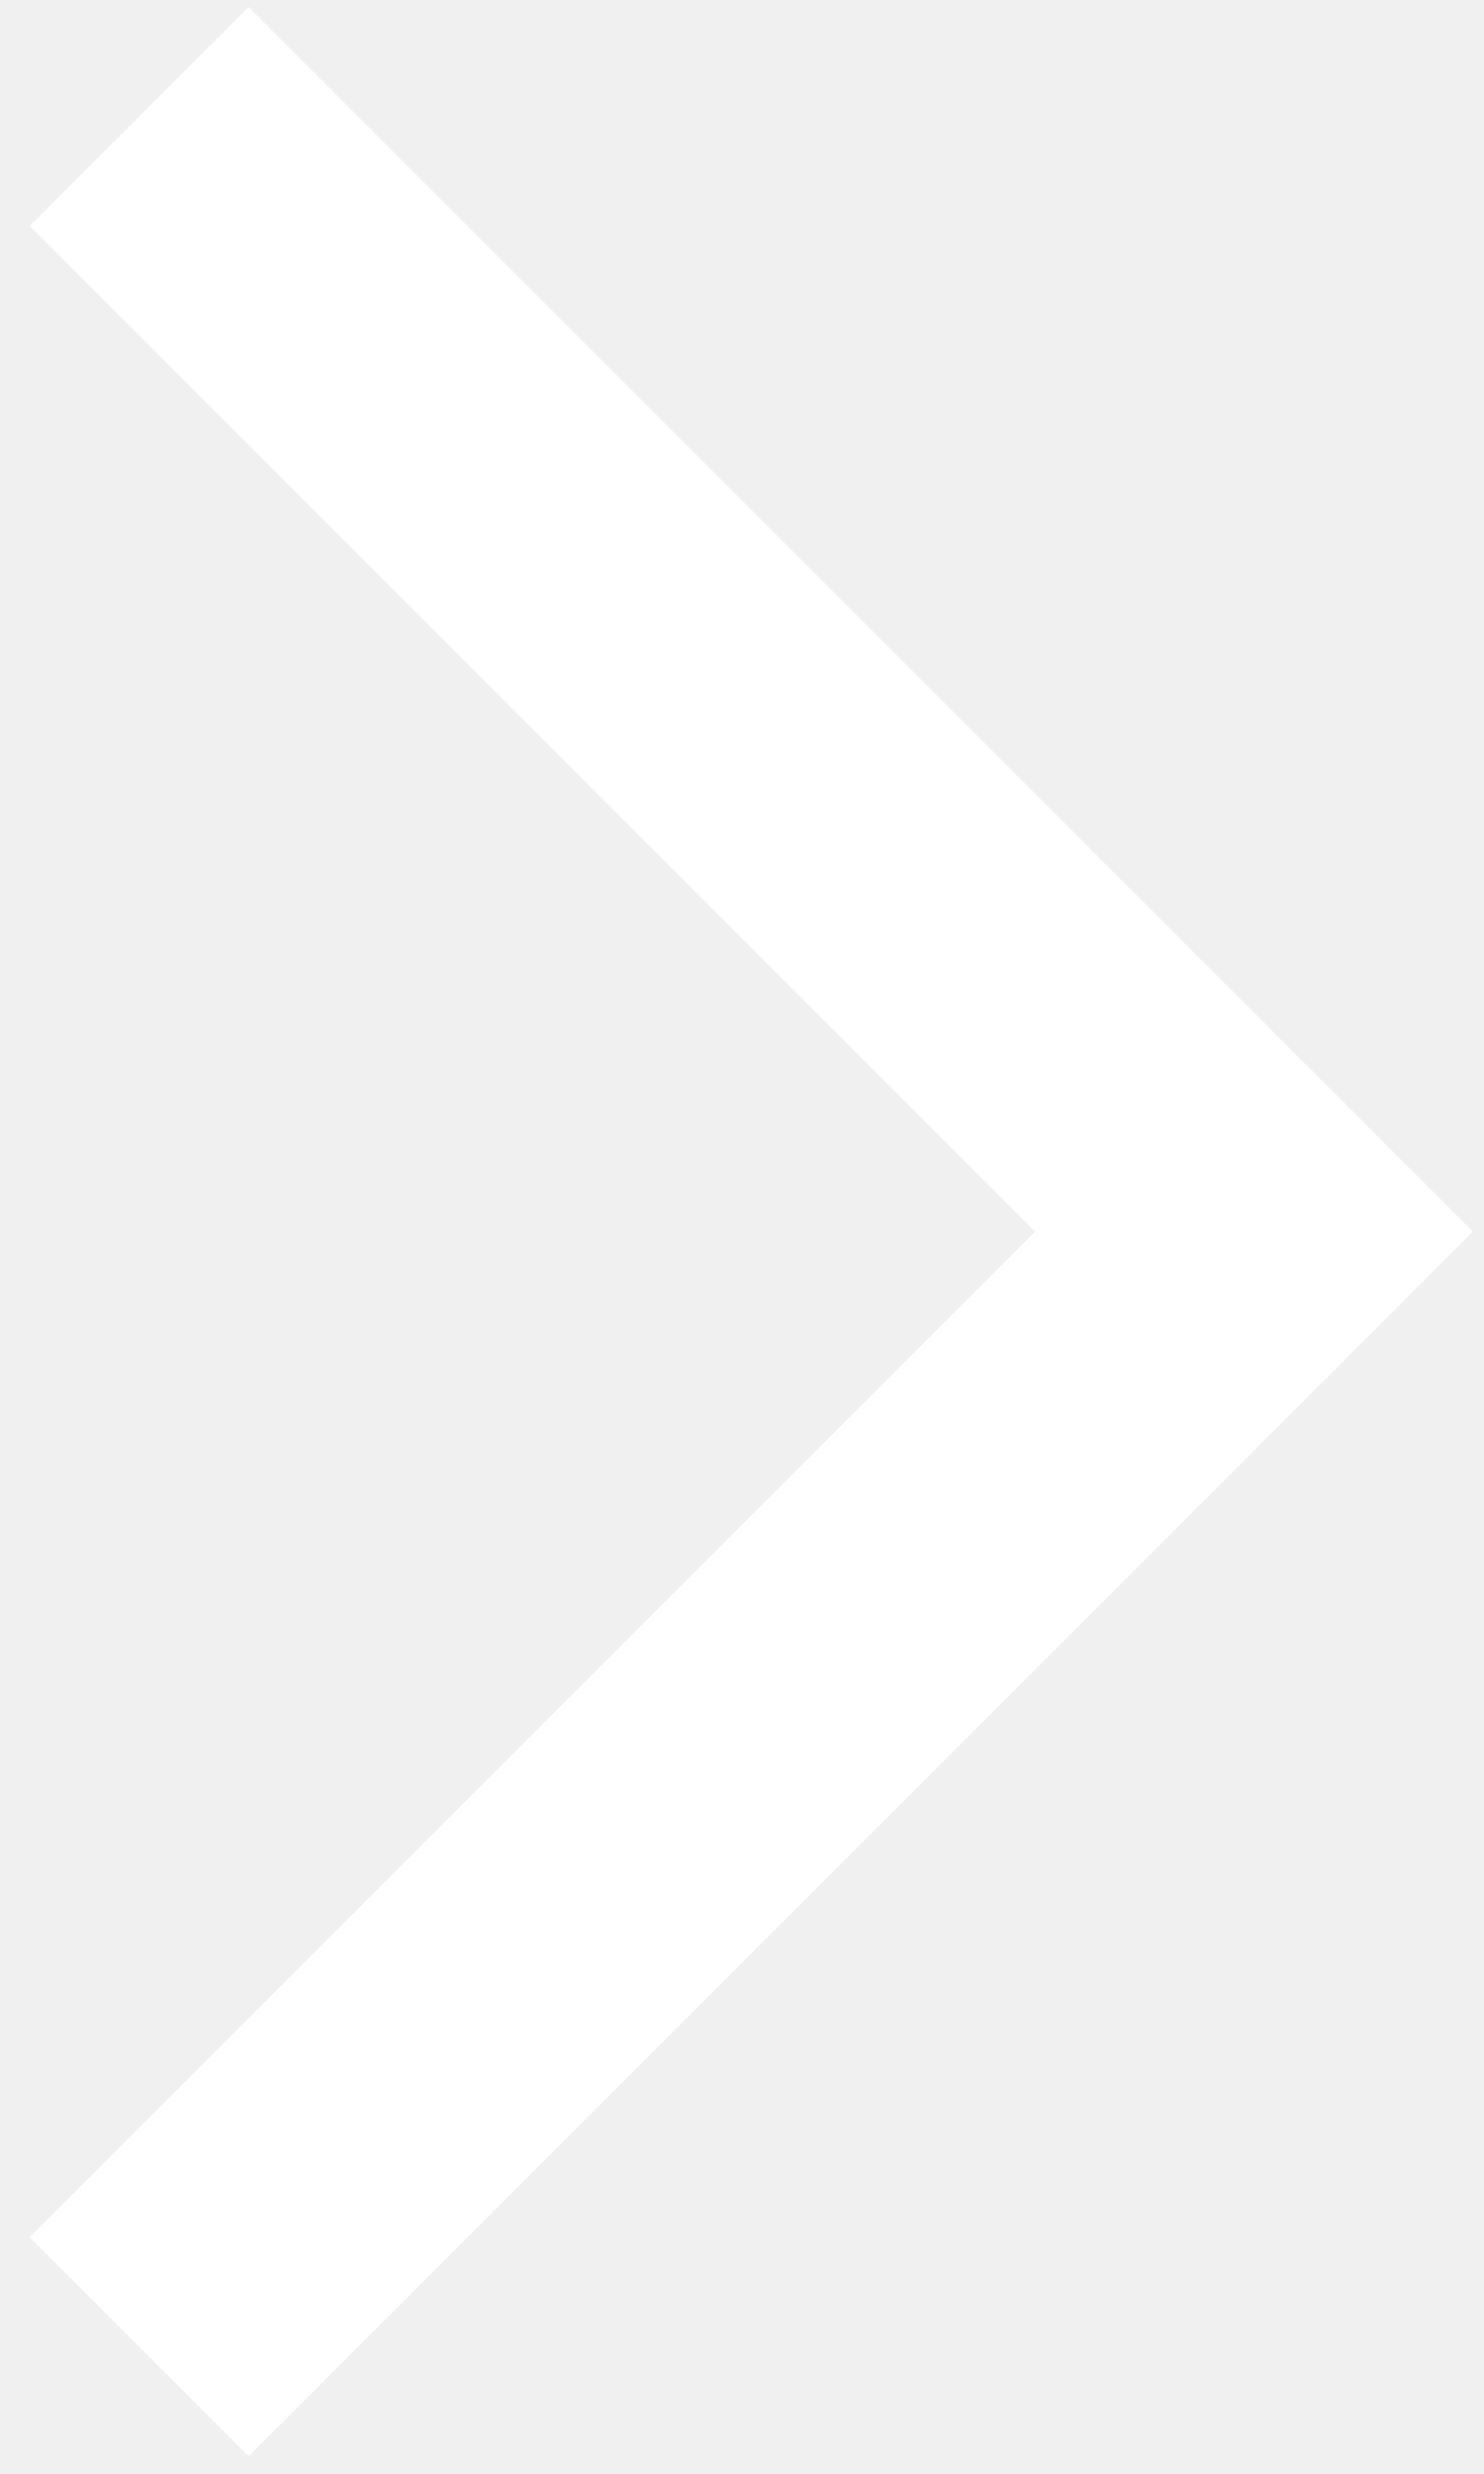
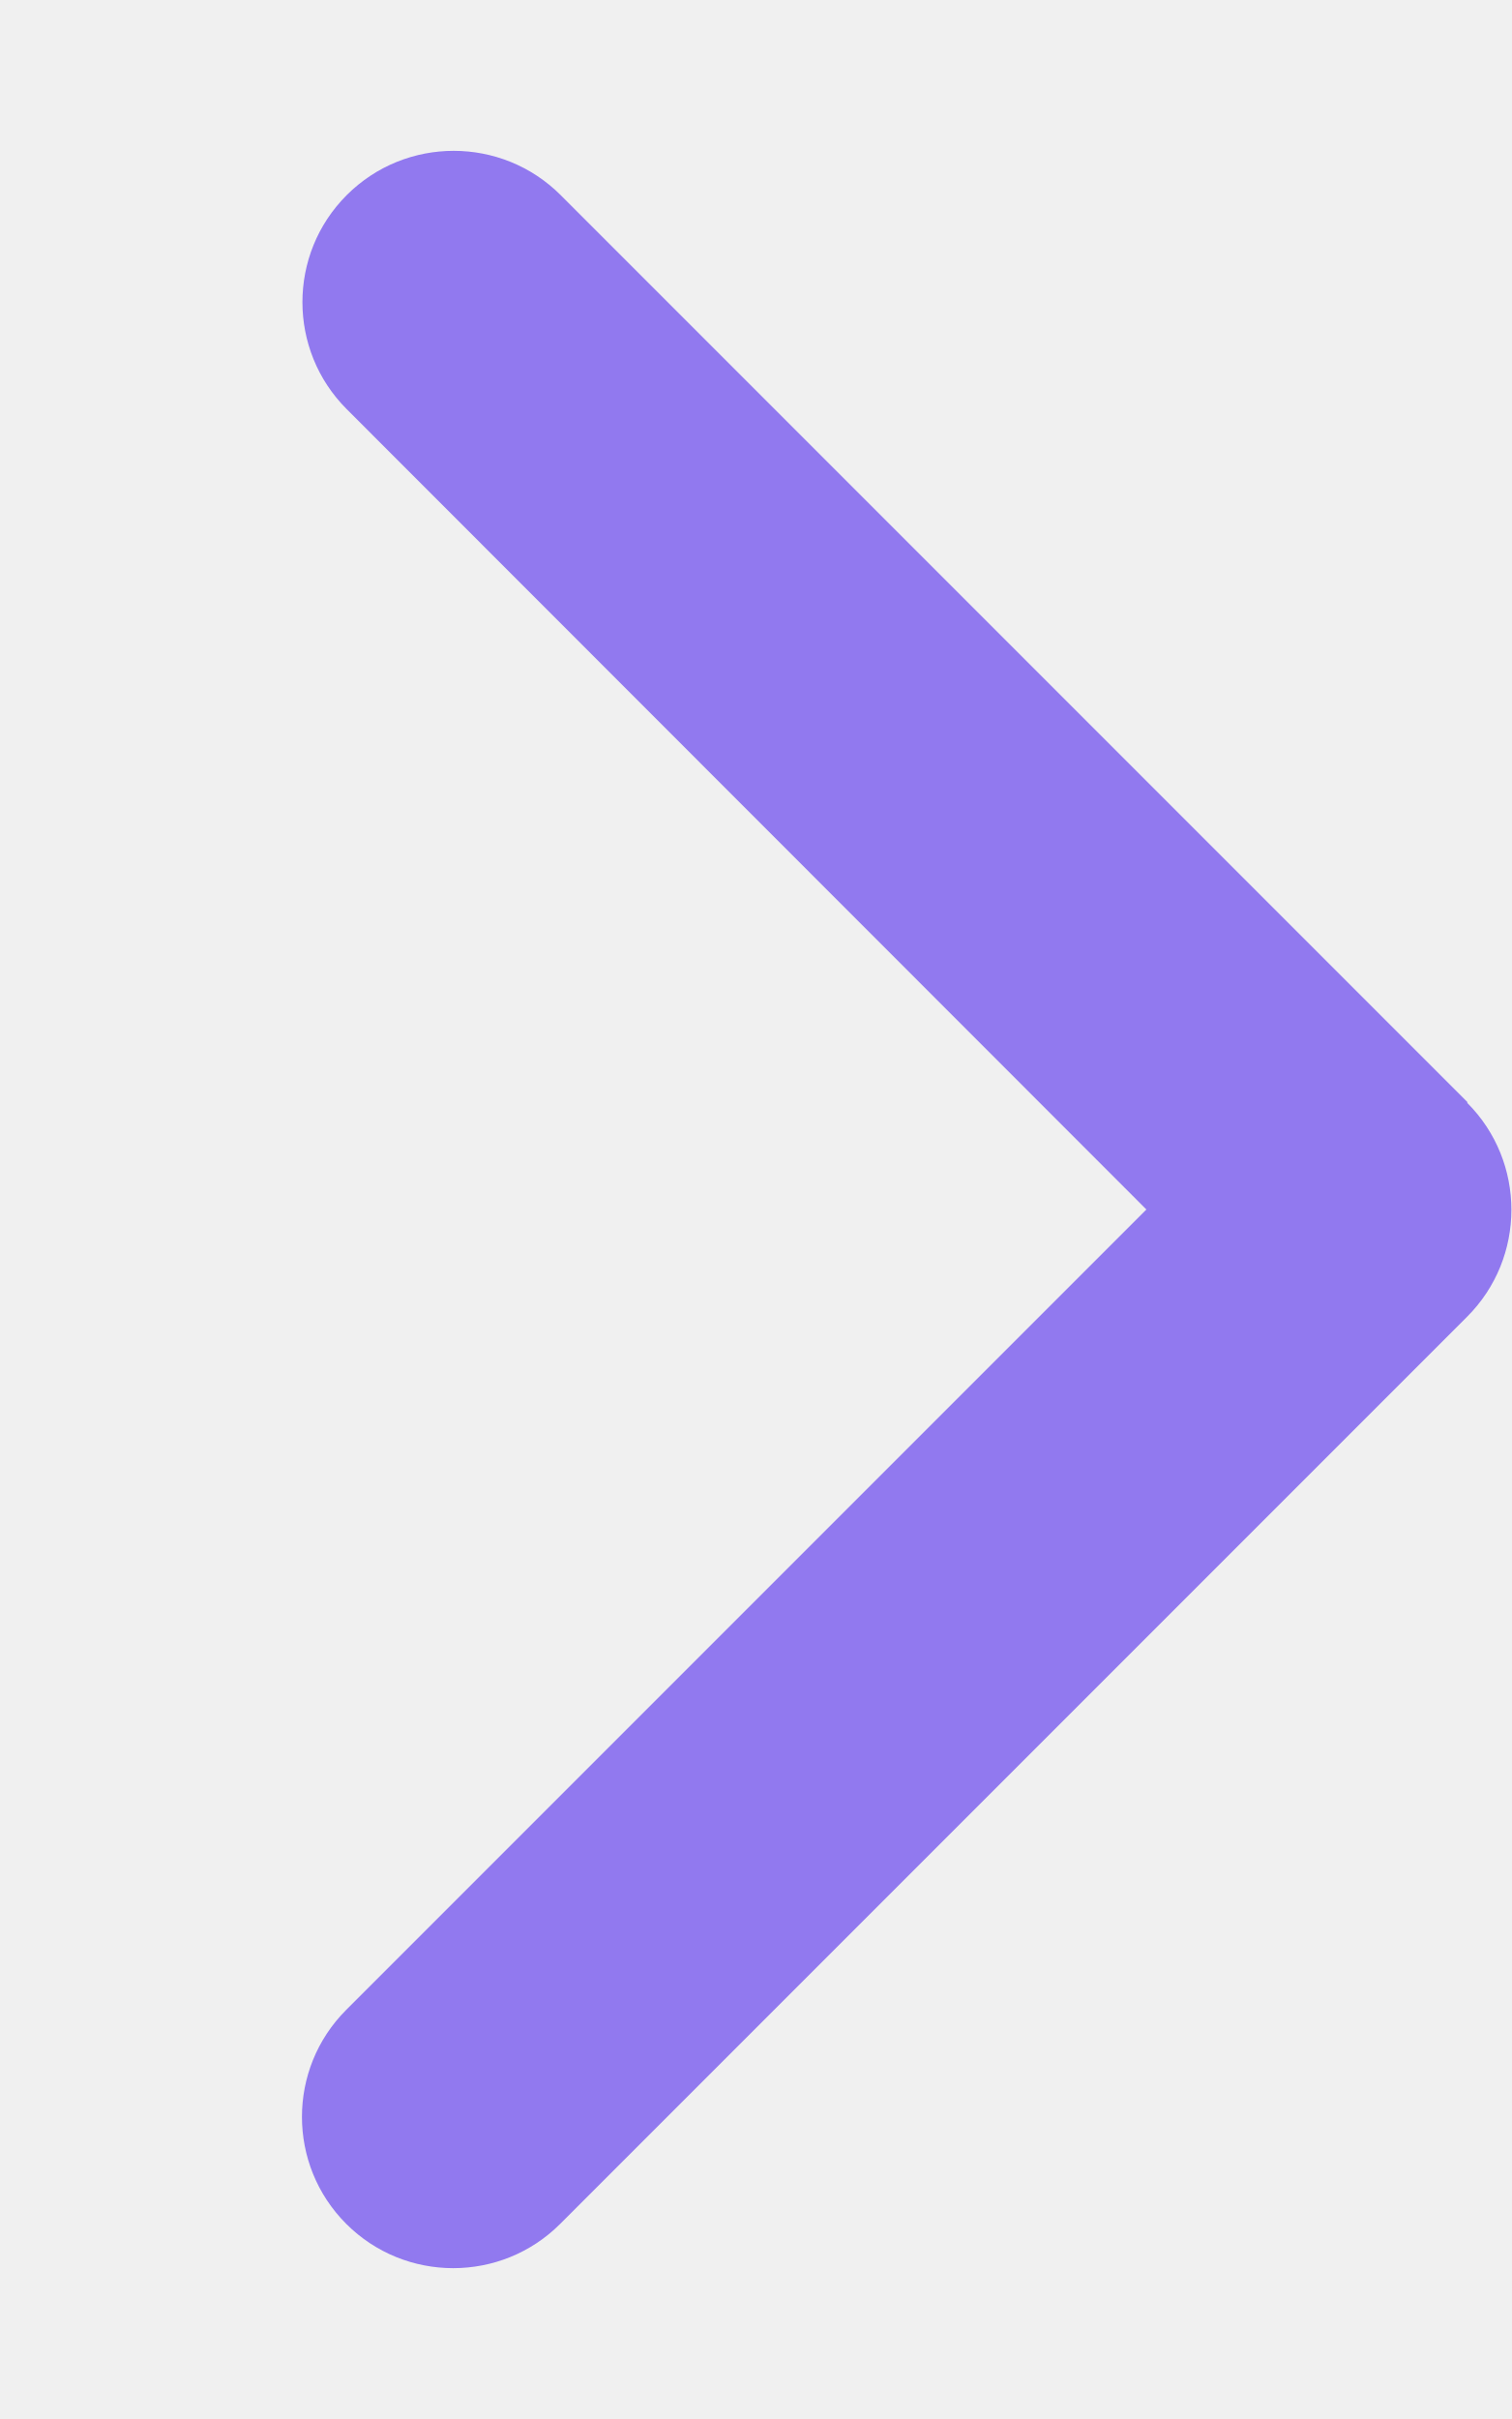
- <svg xmlns="http://www.w3.org/2000/svg" width="48" height="80" viewBox="0 0 48 80" fill="none">
-   <path d="M0.96 72.346L8.04 79.426L47.64 39.826L8.04 0.226L0.96 7.306L33.48 39.826L0.96 72.346Z" fill="white" />
+ <svg xmlns="http://www.w3.org/2000/svg" height="1em" viewBox="0 0 320 512">
+   <style>svg{fill:#9179ef}</style>
+   <path d="M310.6 233.4c12.5 12.5 12.5 32.8 0 45.3l-192 192c-12.5 12.5-32.8 12.5-45.3 0s-12.5-32.8 0-45.3L242.7 256 73.4 86.6c-12.5-12.5-12.5-32.8 0-45.3s32.8-12.5 45.3 0l192 192z" />
</svg>
